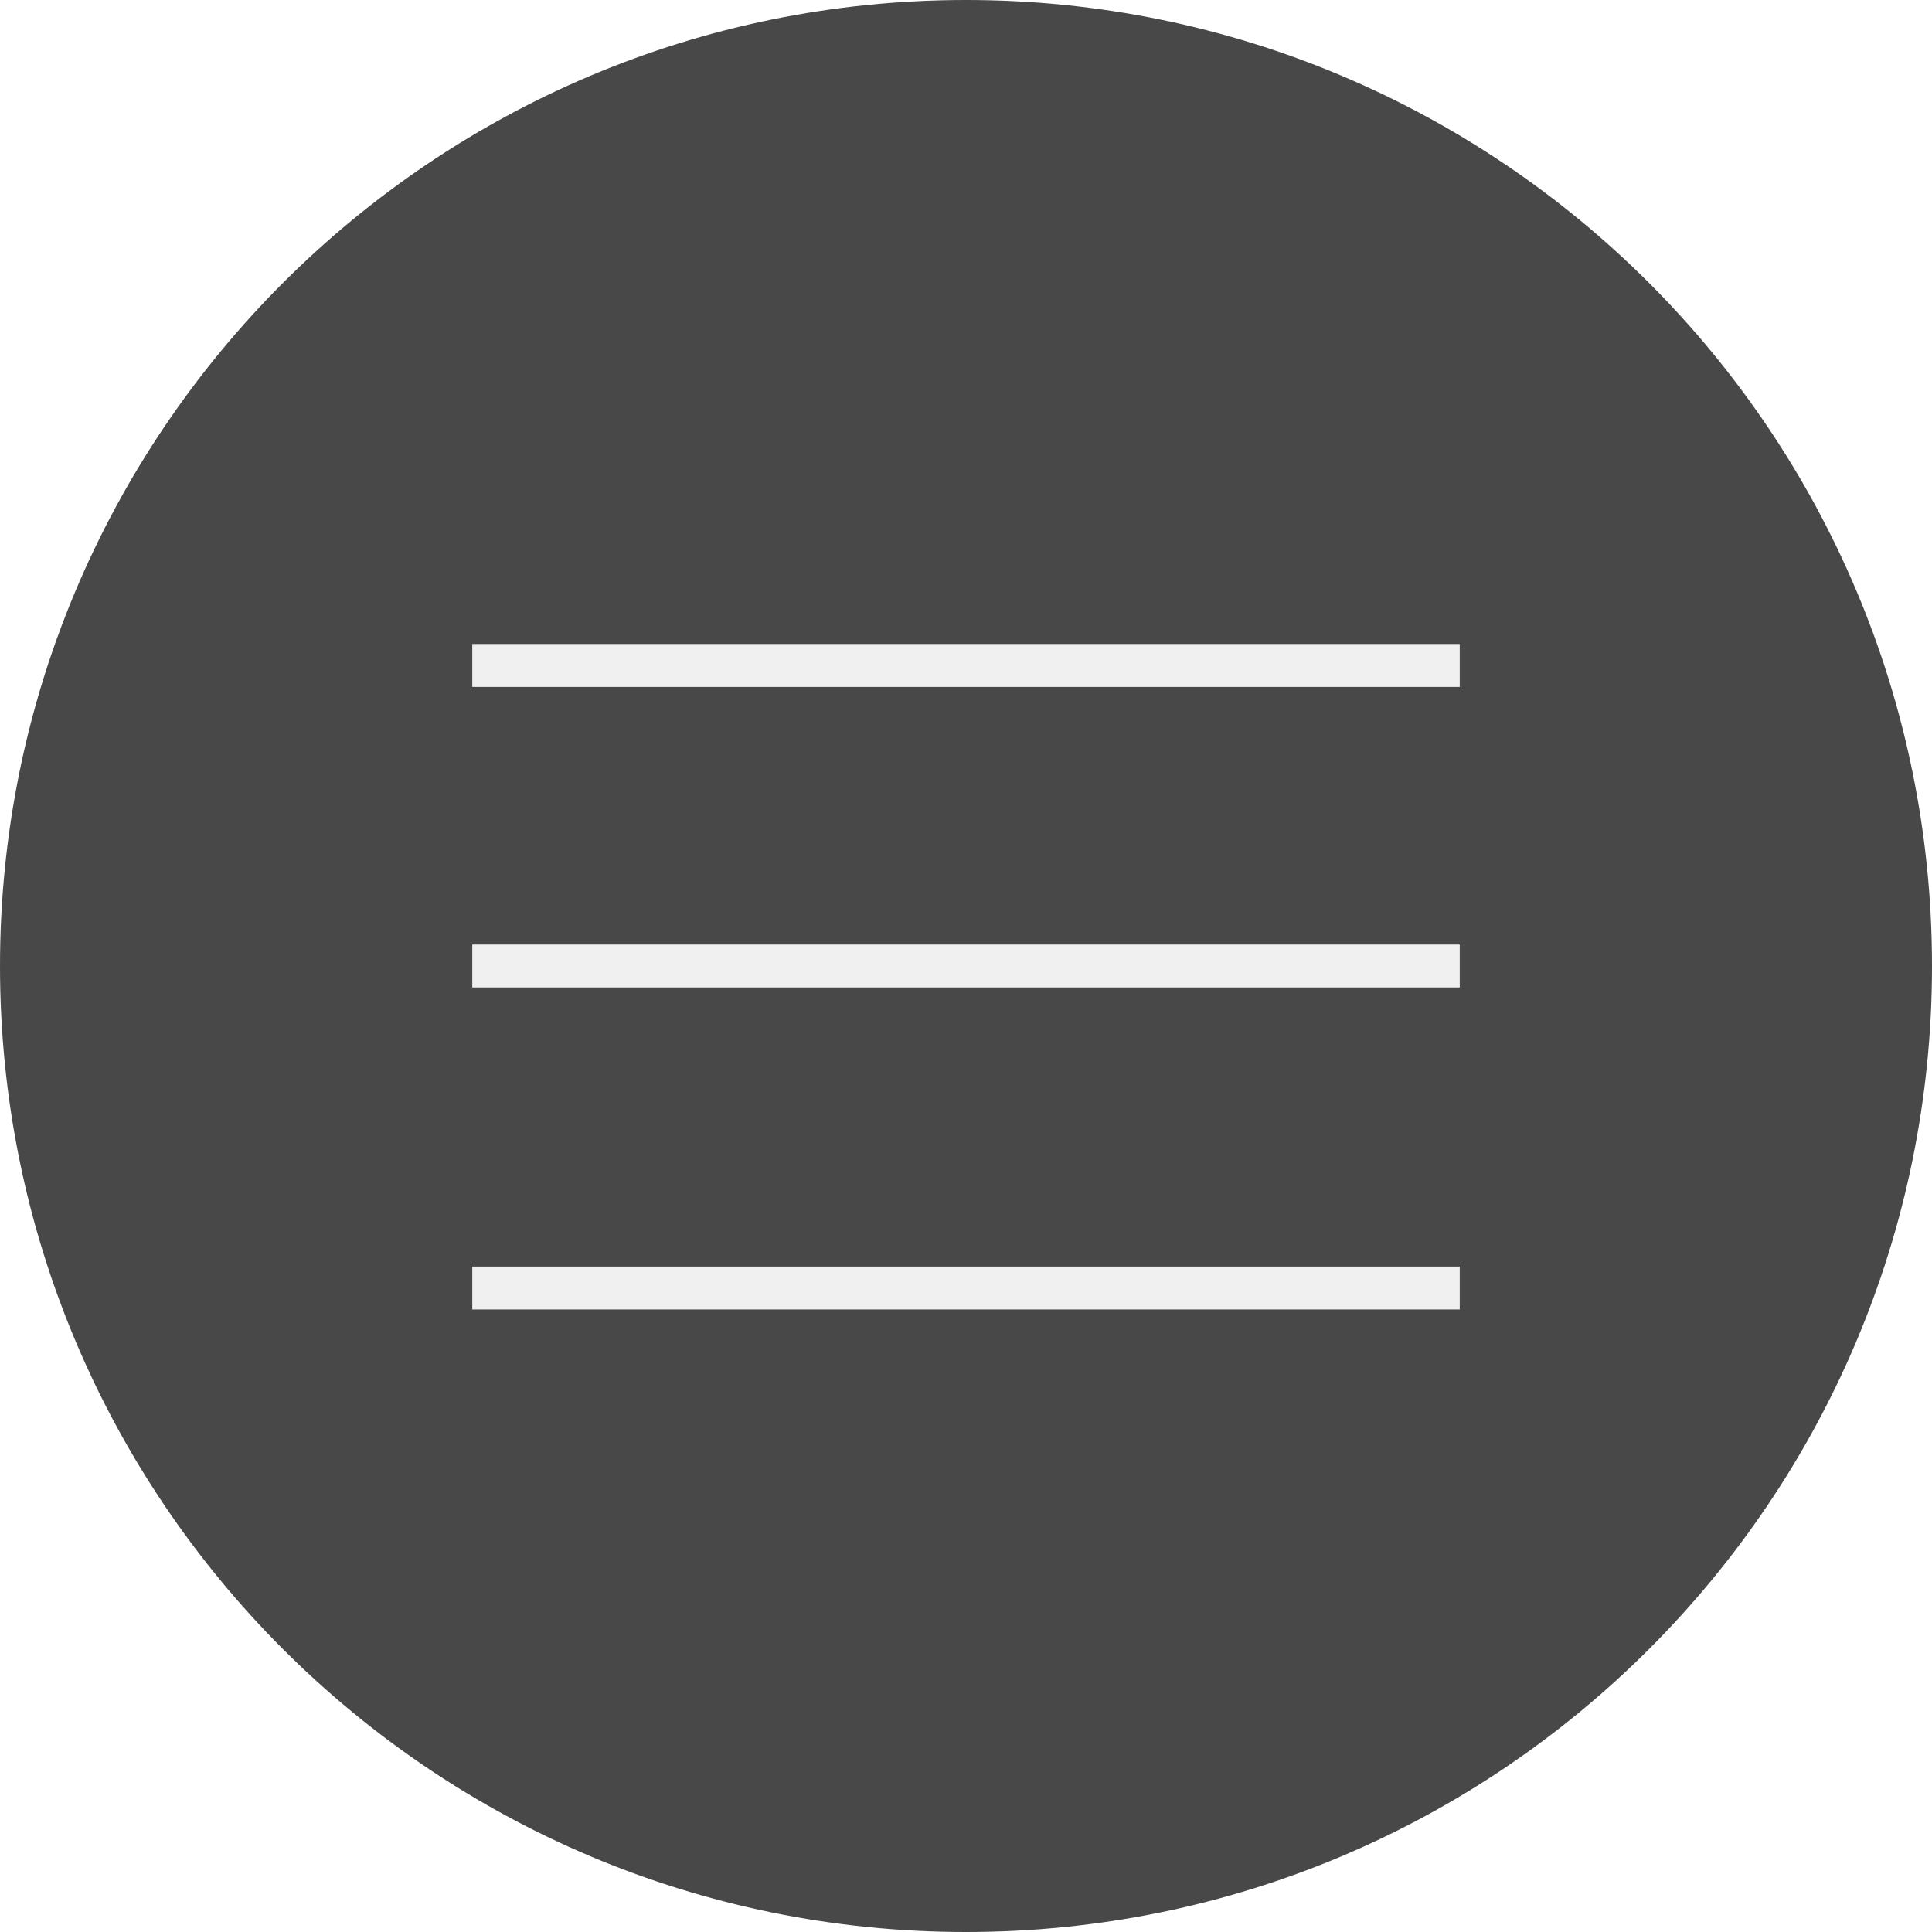
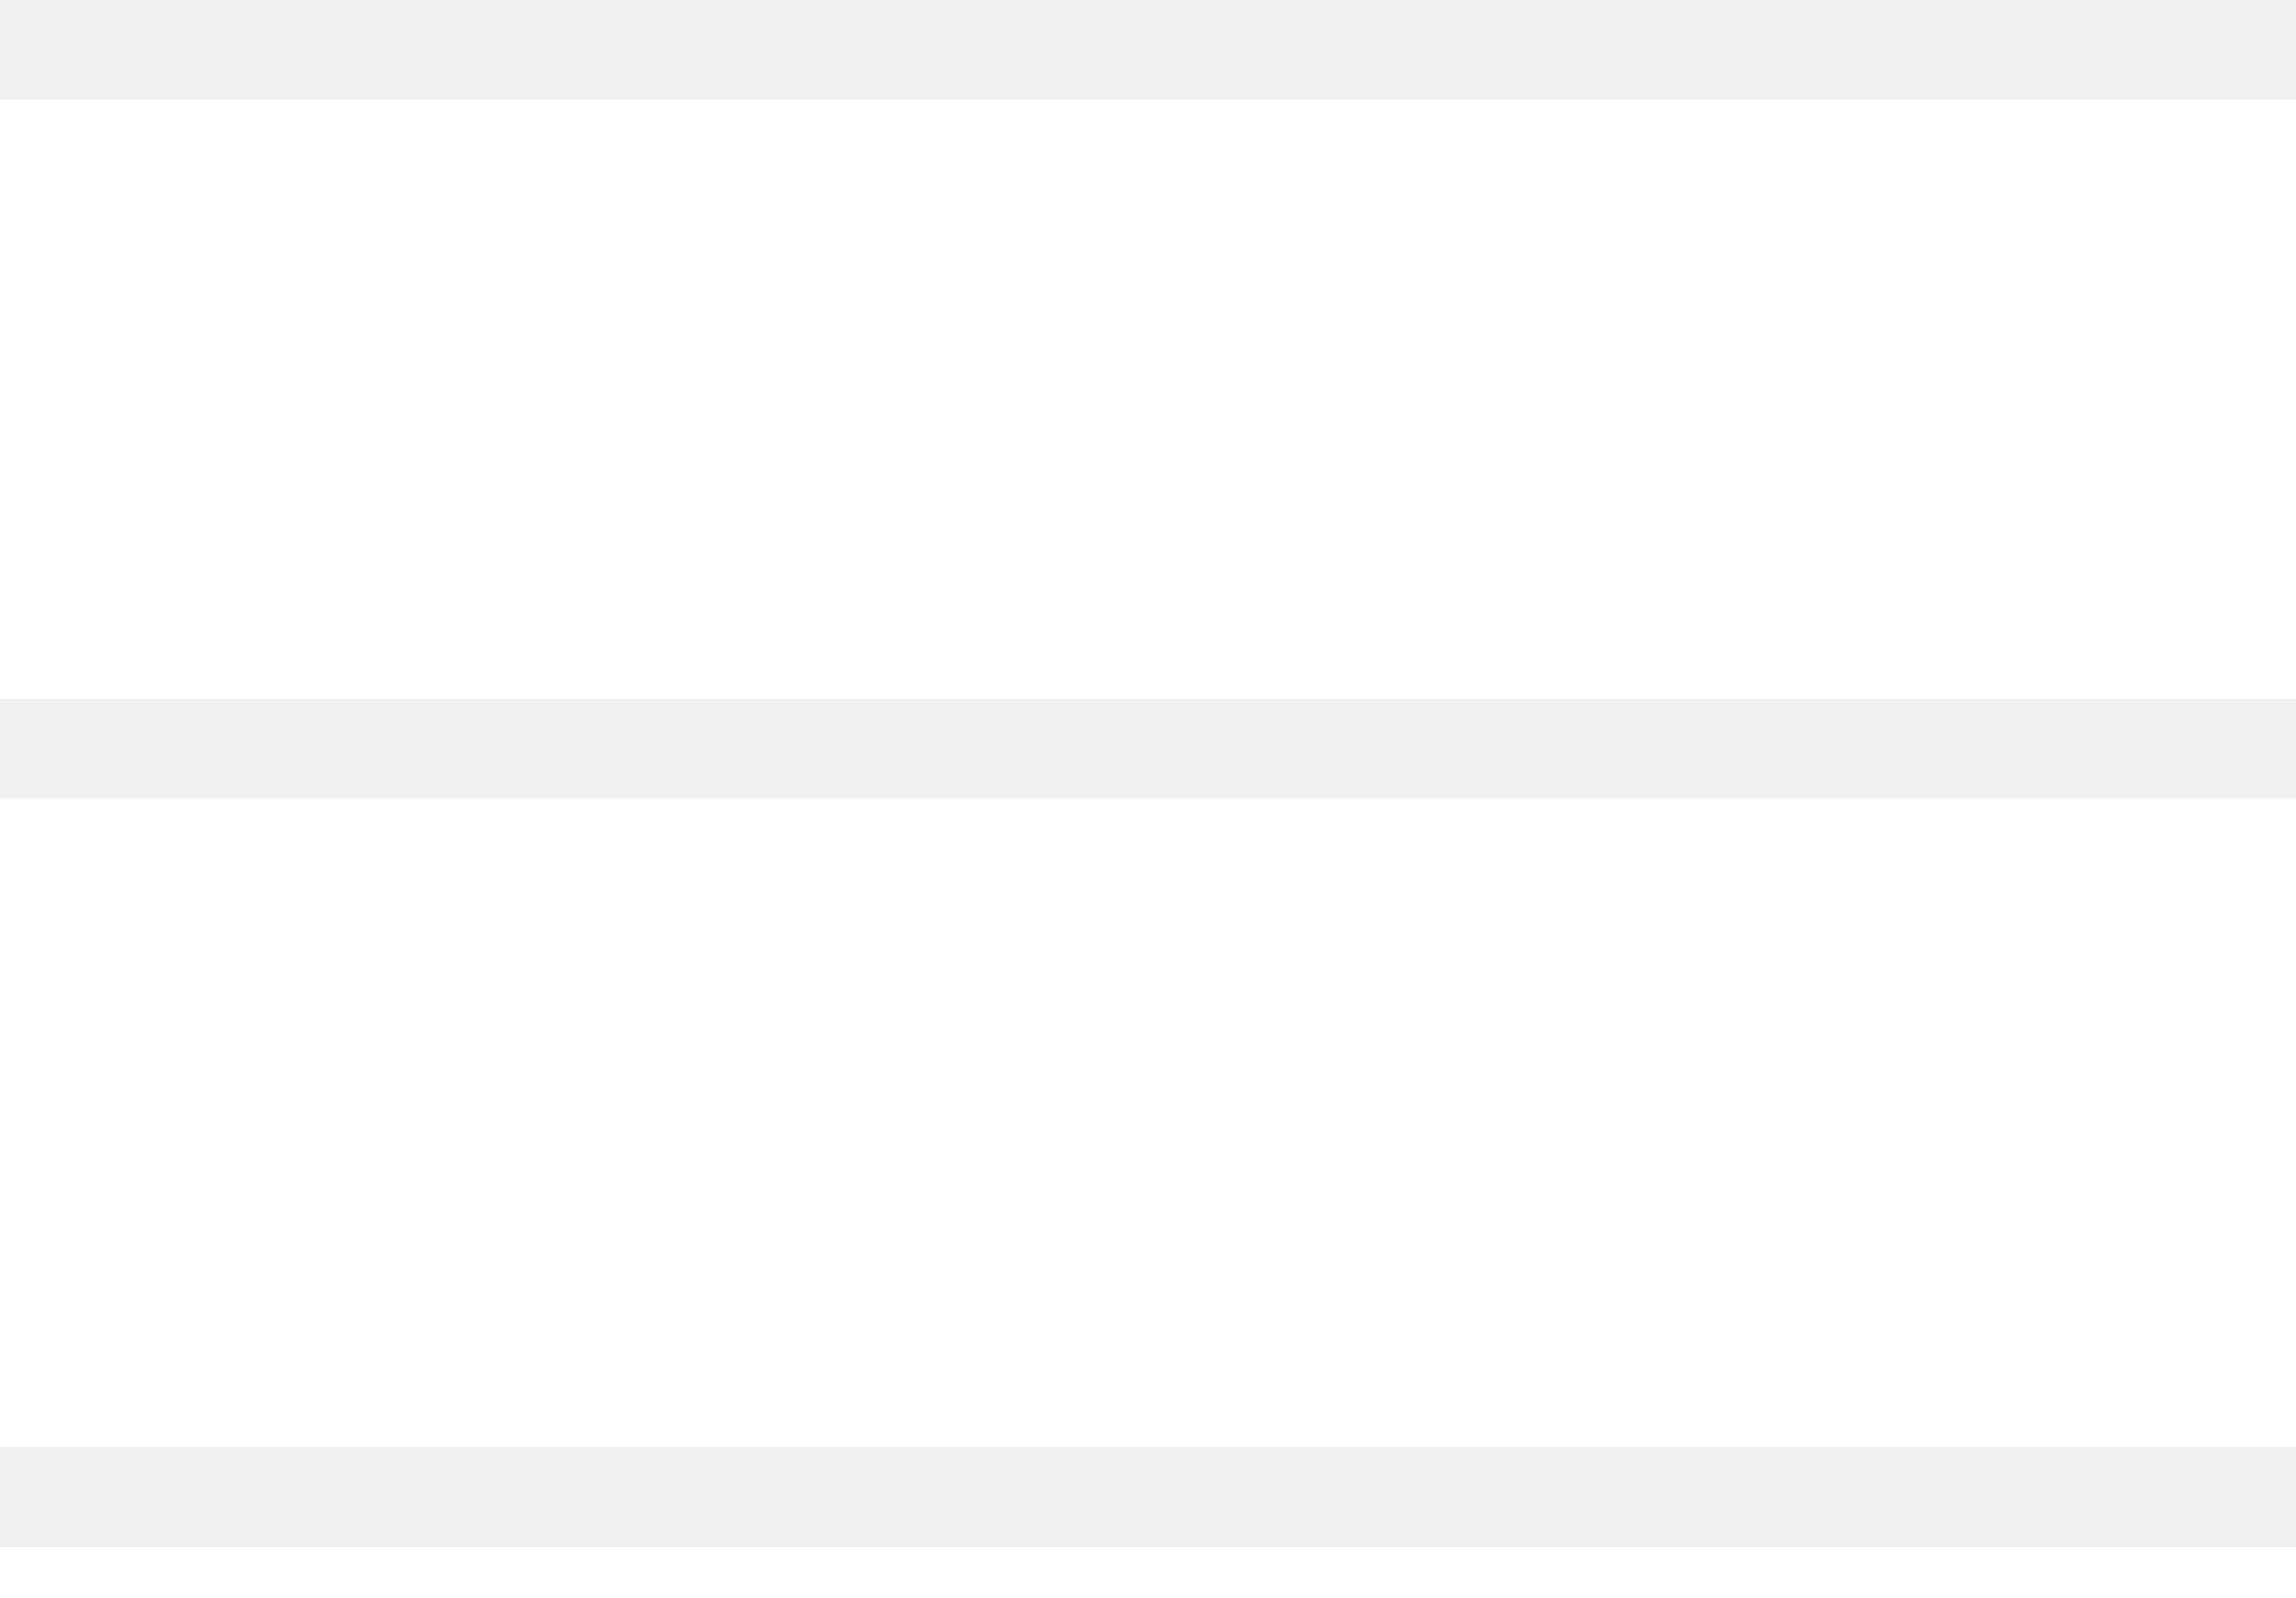
- <svg xmlns="http://www.w3.org/2000/svg" width="100%" viewBox="0 0 45 45" fill="none">
-   <g filter="url(#filter0_b_1031_1546)">
-     <circle cx="22.5" cy="22.5" r="22.5" fill="#484848" />
-   </g>
-   <line x1="11" y1="15.5" x2="34" y2="15.5" stroke="#F0F0F0" />
-   <line x1="11" y1="22.5" x2="34" y2="22.5" stroke="#F0F0F0" />
-   <path d="M11 30H34" stroke="#F0F0F0" />
-   <defs>
-     <filter id="filter0_b_1031_1546" x="-10" y="-10" width="65" height="65" filterUnits="userSpaceOnUse" color-interpolation-filters="sRGB">
-       <feFlood flood-opacity="0" result="BackgroundImageFix" />
-       <feGaussianBlur in="BackgroundImage" stdDeviation="5" />
-       <feComposite in2="SourceAlpha" operator="in" result="effect1_backgroundBlur_1031_1546" />
-       <feBlend mode="normal" in="SourceGraphic" in2="effect1_backgroundBlur_1031_1546" result="shape" />
-     </filter>
-   </defs>
+ <svg xmlns="http://www.w3.org/2000/svg" width="23" height="16" viewBox="0 0 23 16" fill="none">
+   <line y1="0.5" x2="23" y2="0.5" stroke="#F0F0F0" />
+   <line y1="7.5" x2="23" y2="7.5" stroke="#F0F0F0" />
+   <path d="M0 15H23" stroke="#F0F0F0" />
</svg>
